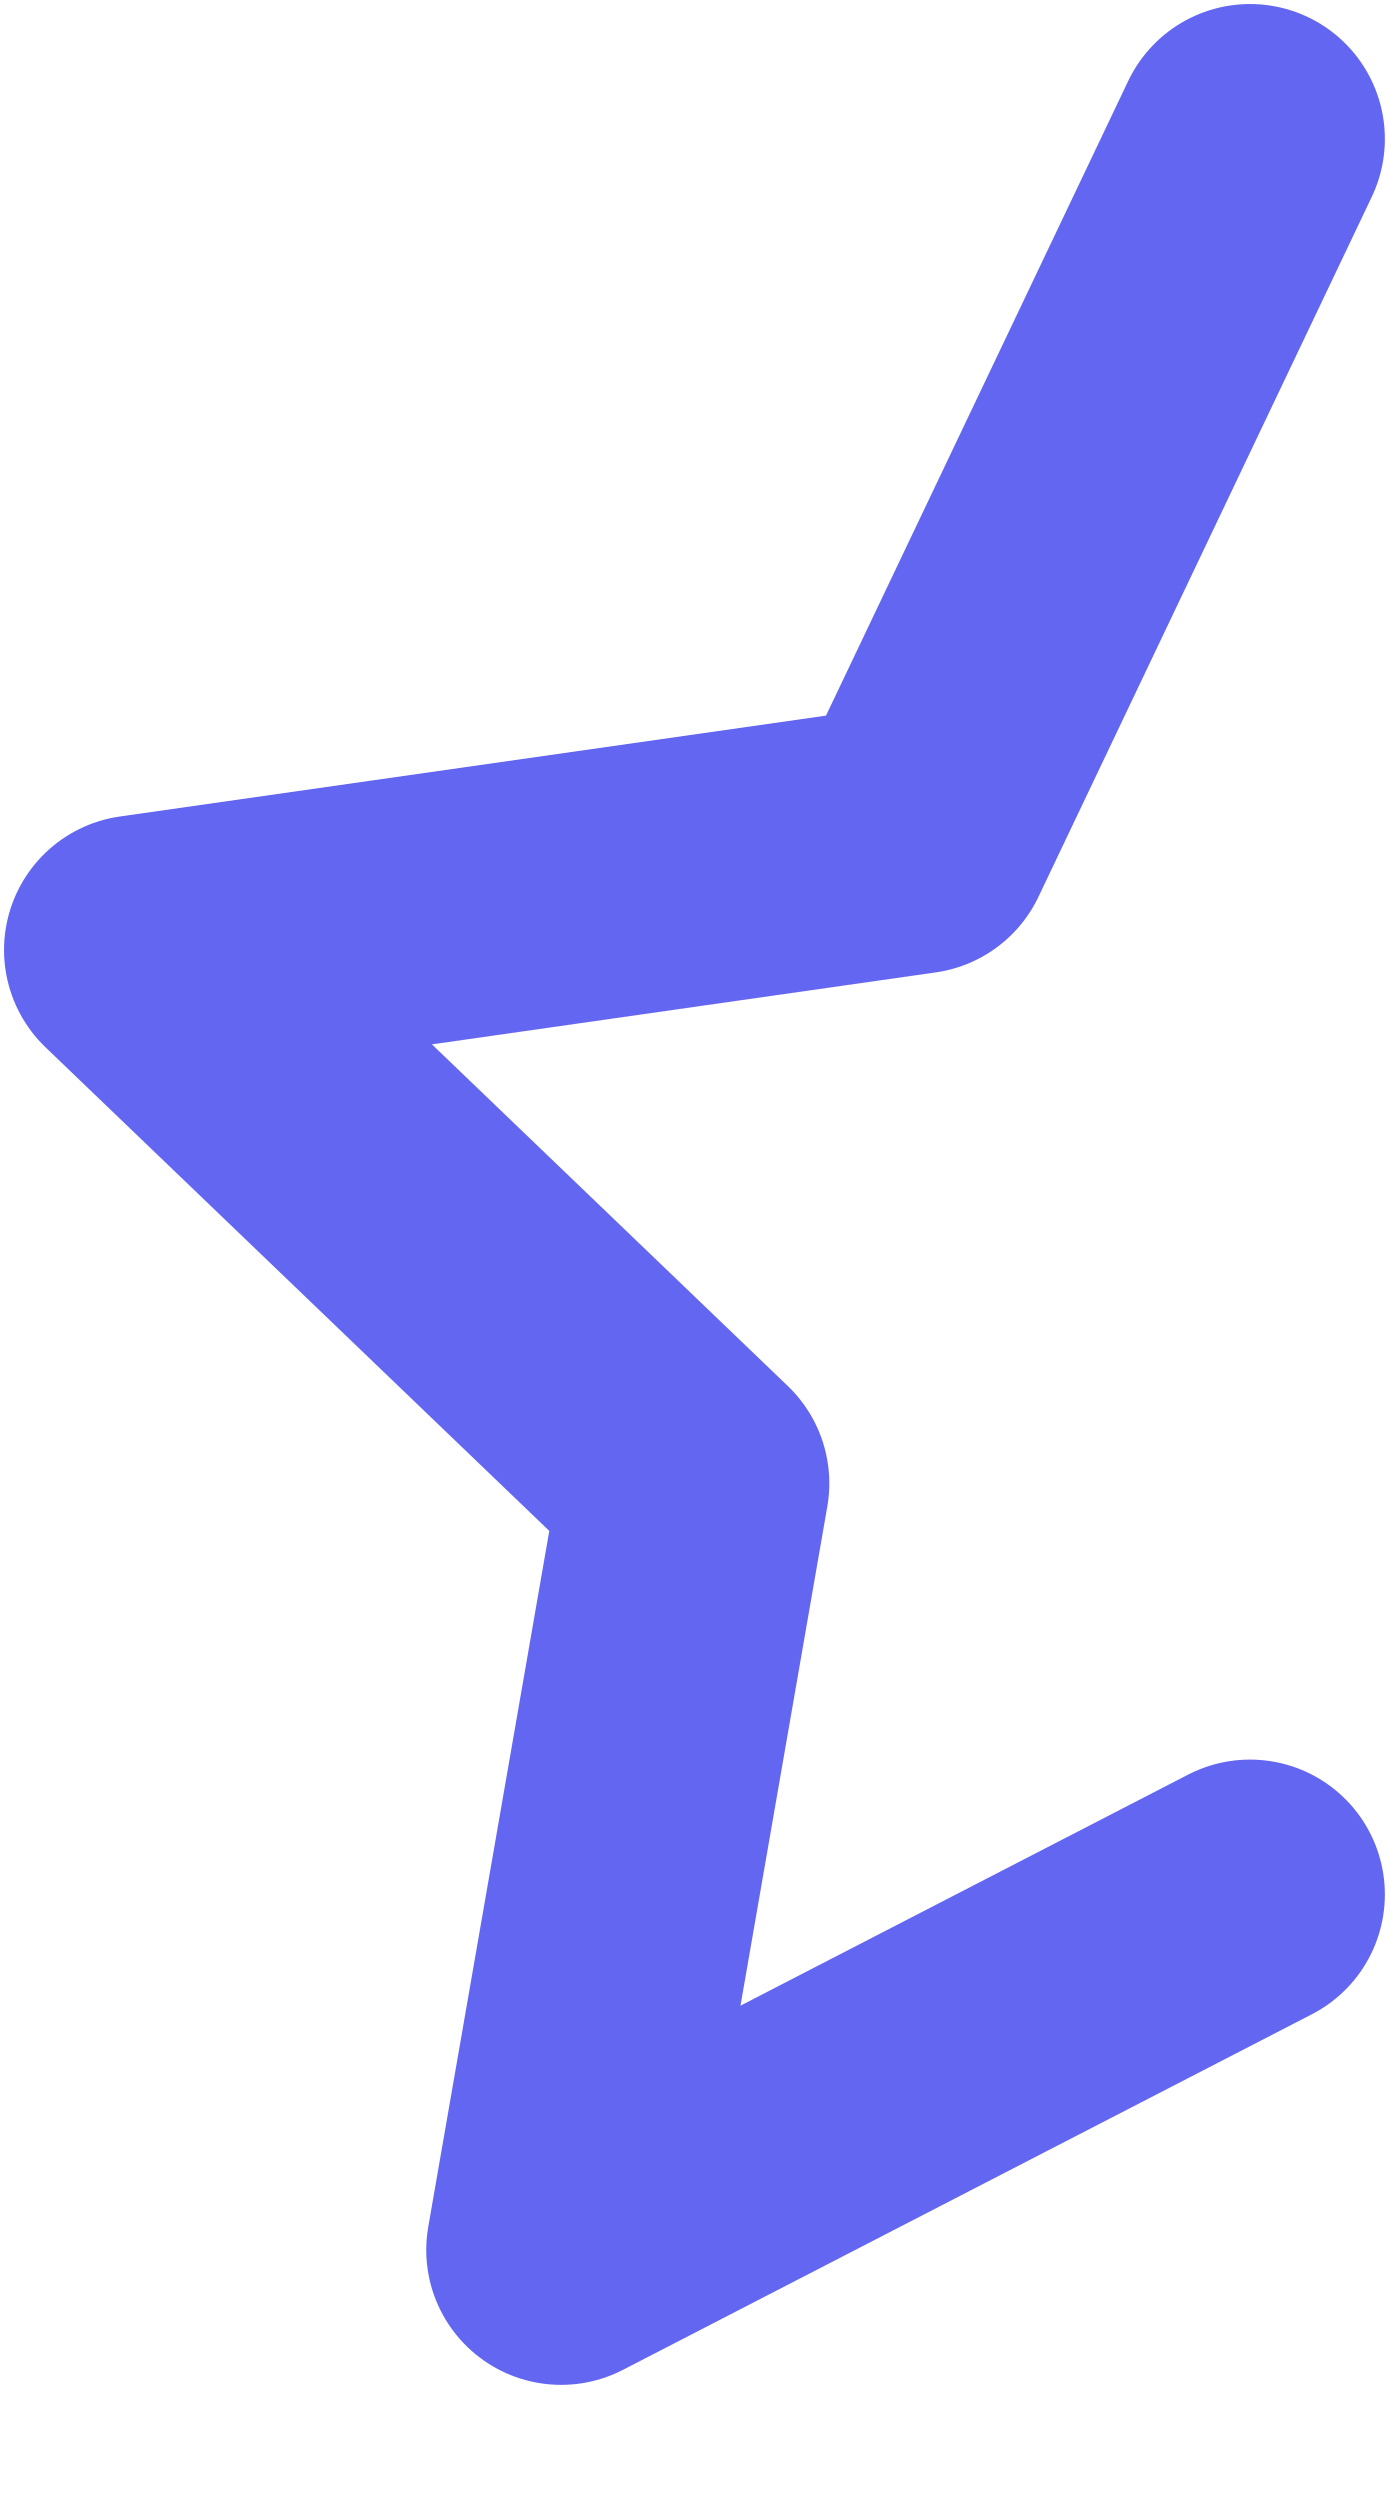
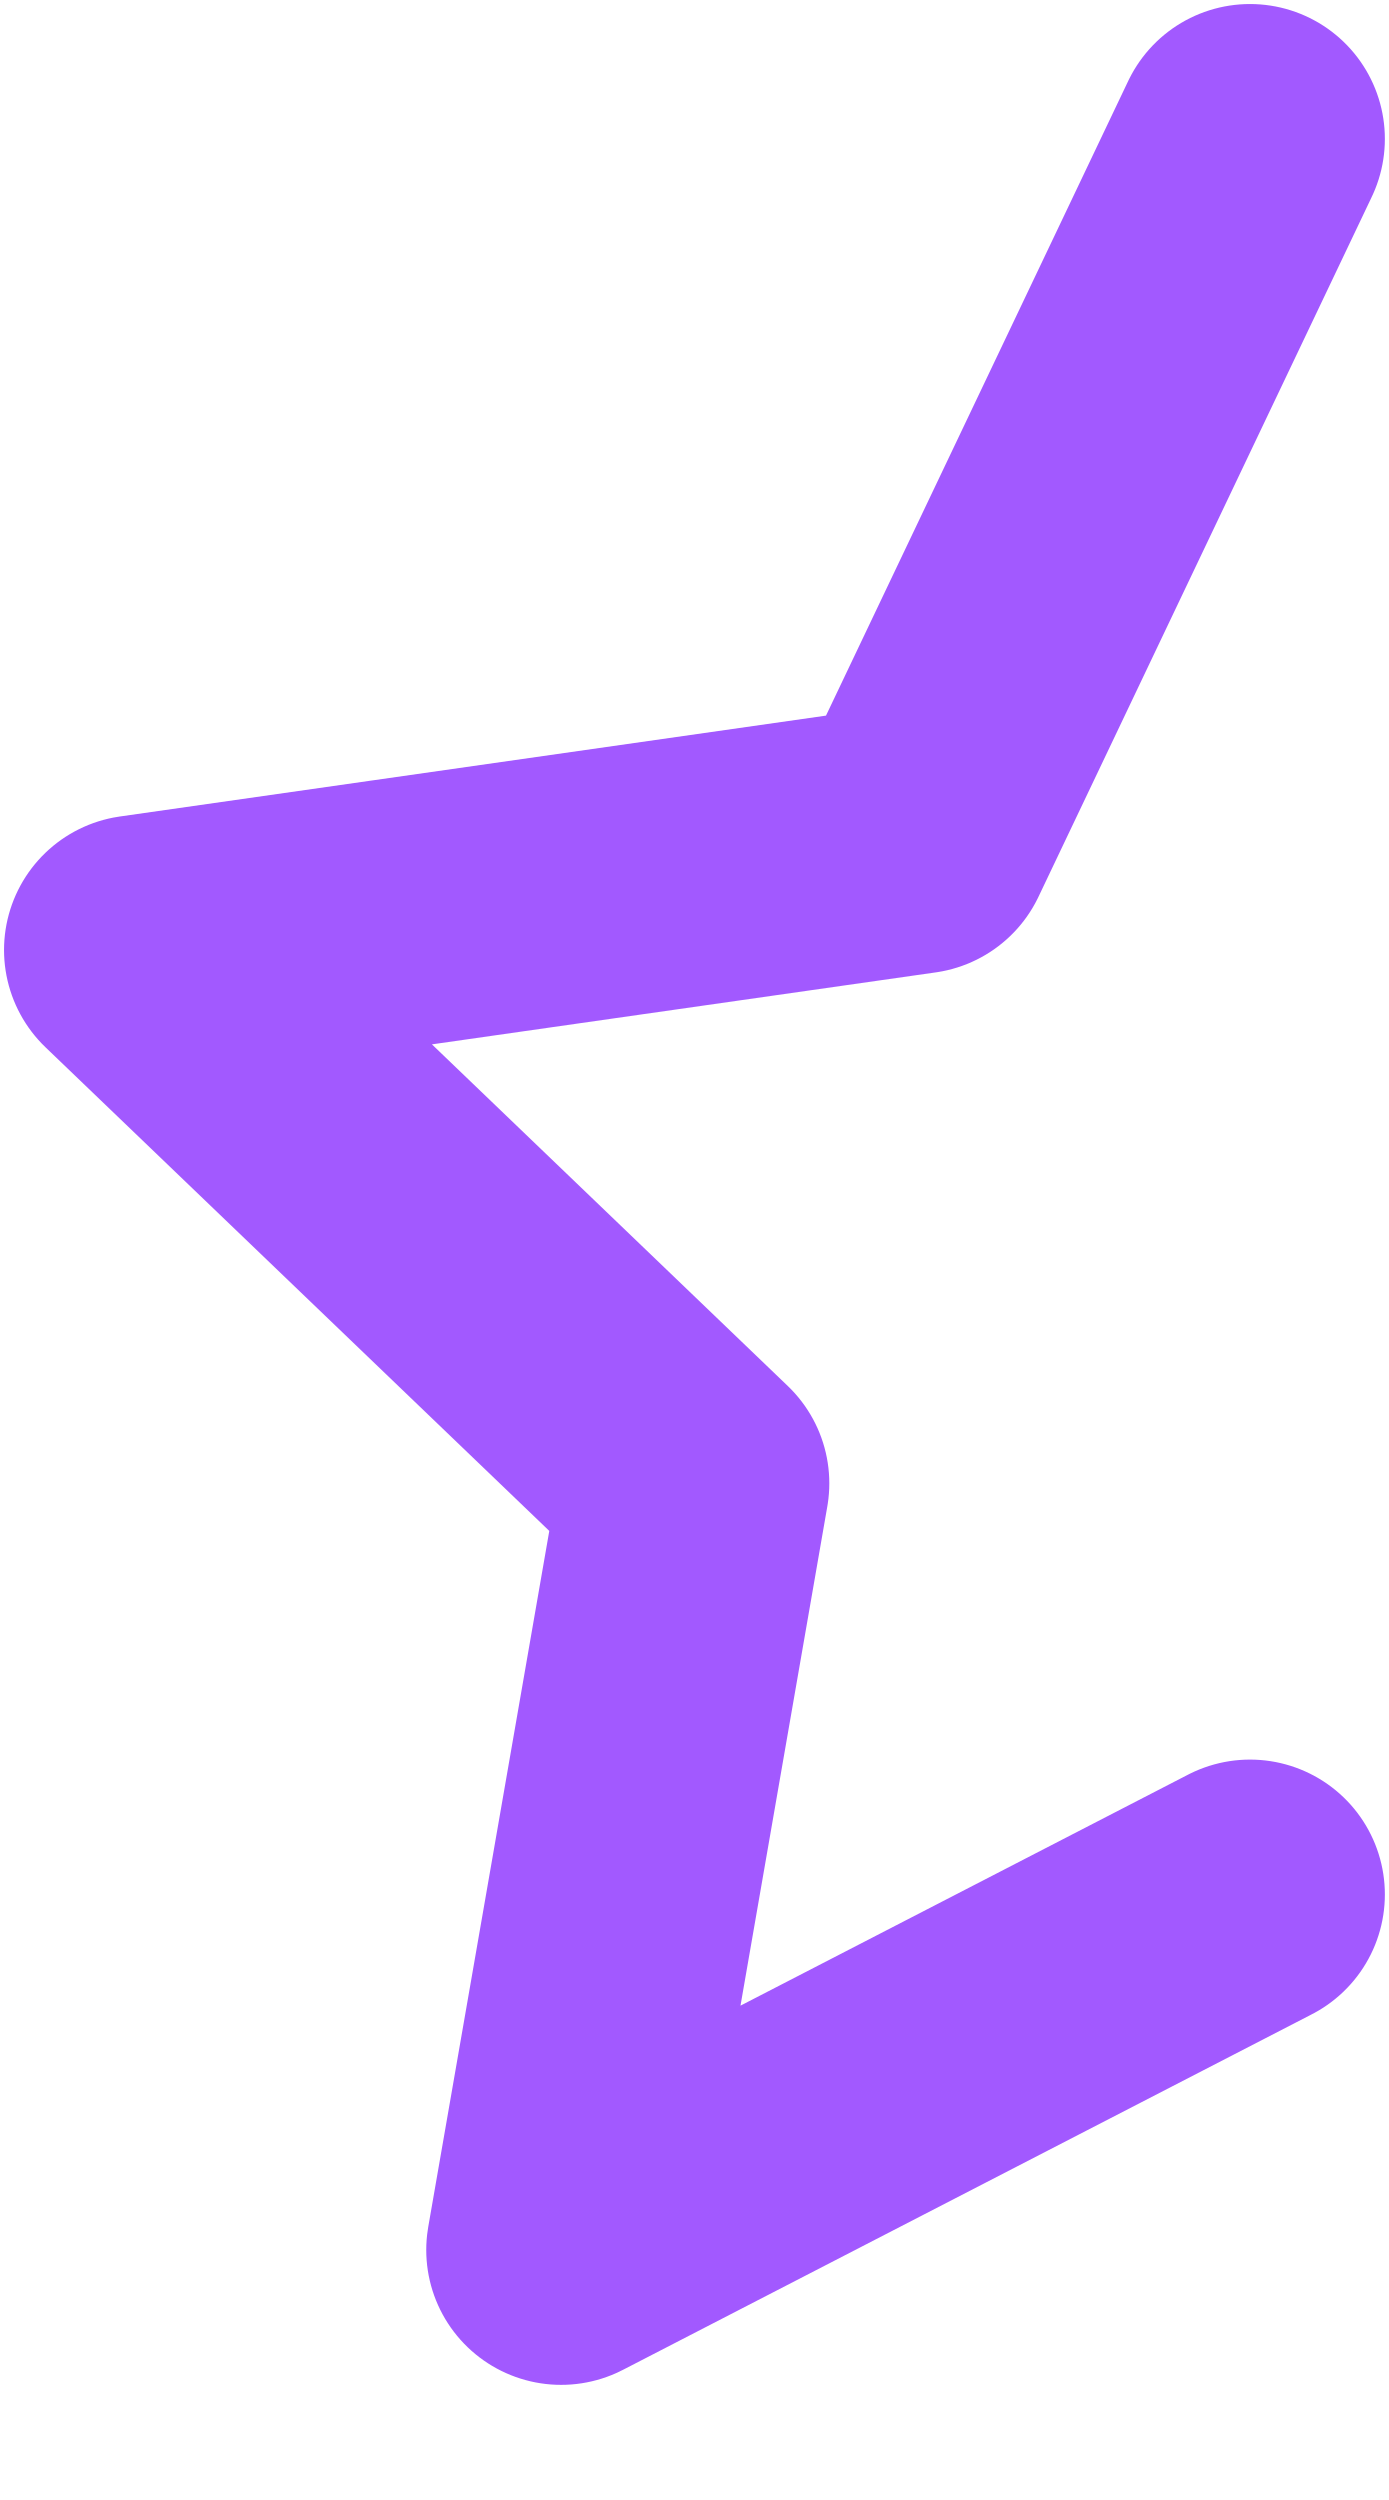
<svg xmlns="http://www.w3.org/2000/svg" width="10" height="18" viewBox="0 0 10 18" fill="none">
-   <path d="M9 13.64L4.04 16.2L5 10.68L1 6.84L6.6 6.04L9 1" stroke="#6366F1" stroke-width="1.942" stroke-linecap="round" stroke-linejoin="round" />
+   <path d="M9 13.64L4.04 16.2L5 10.68L1 6.84L6.6 6.04L9 1" stroke="#A259FF" stroke-width="1.942" stroke-linecap="round" stroke-linejoin="round" />
</svg>
